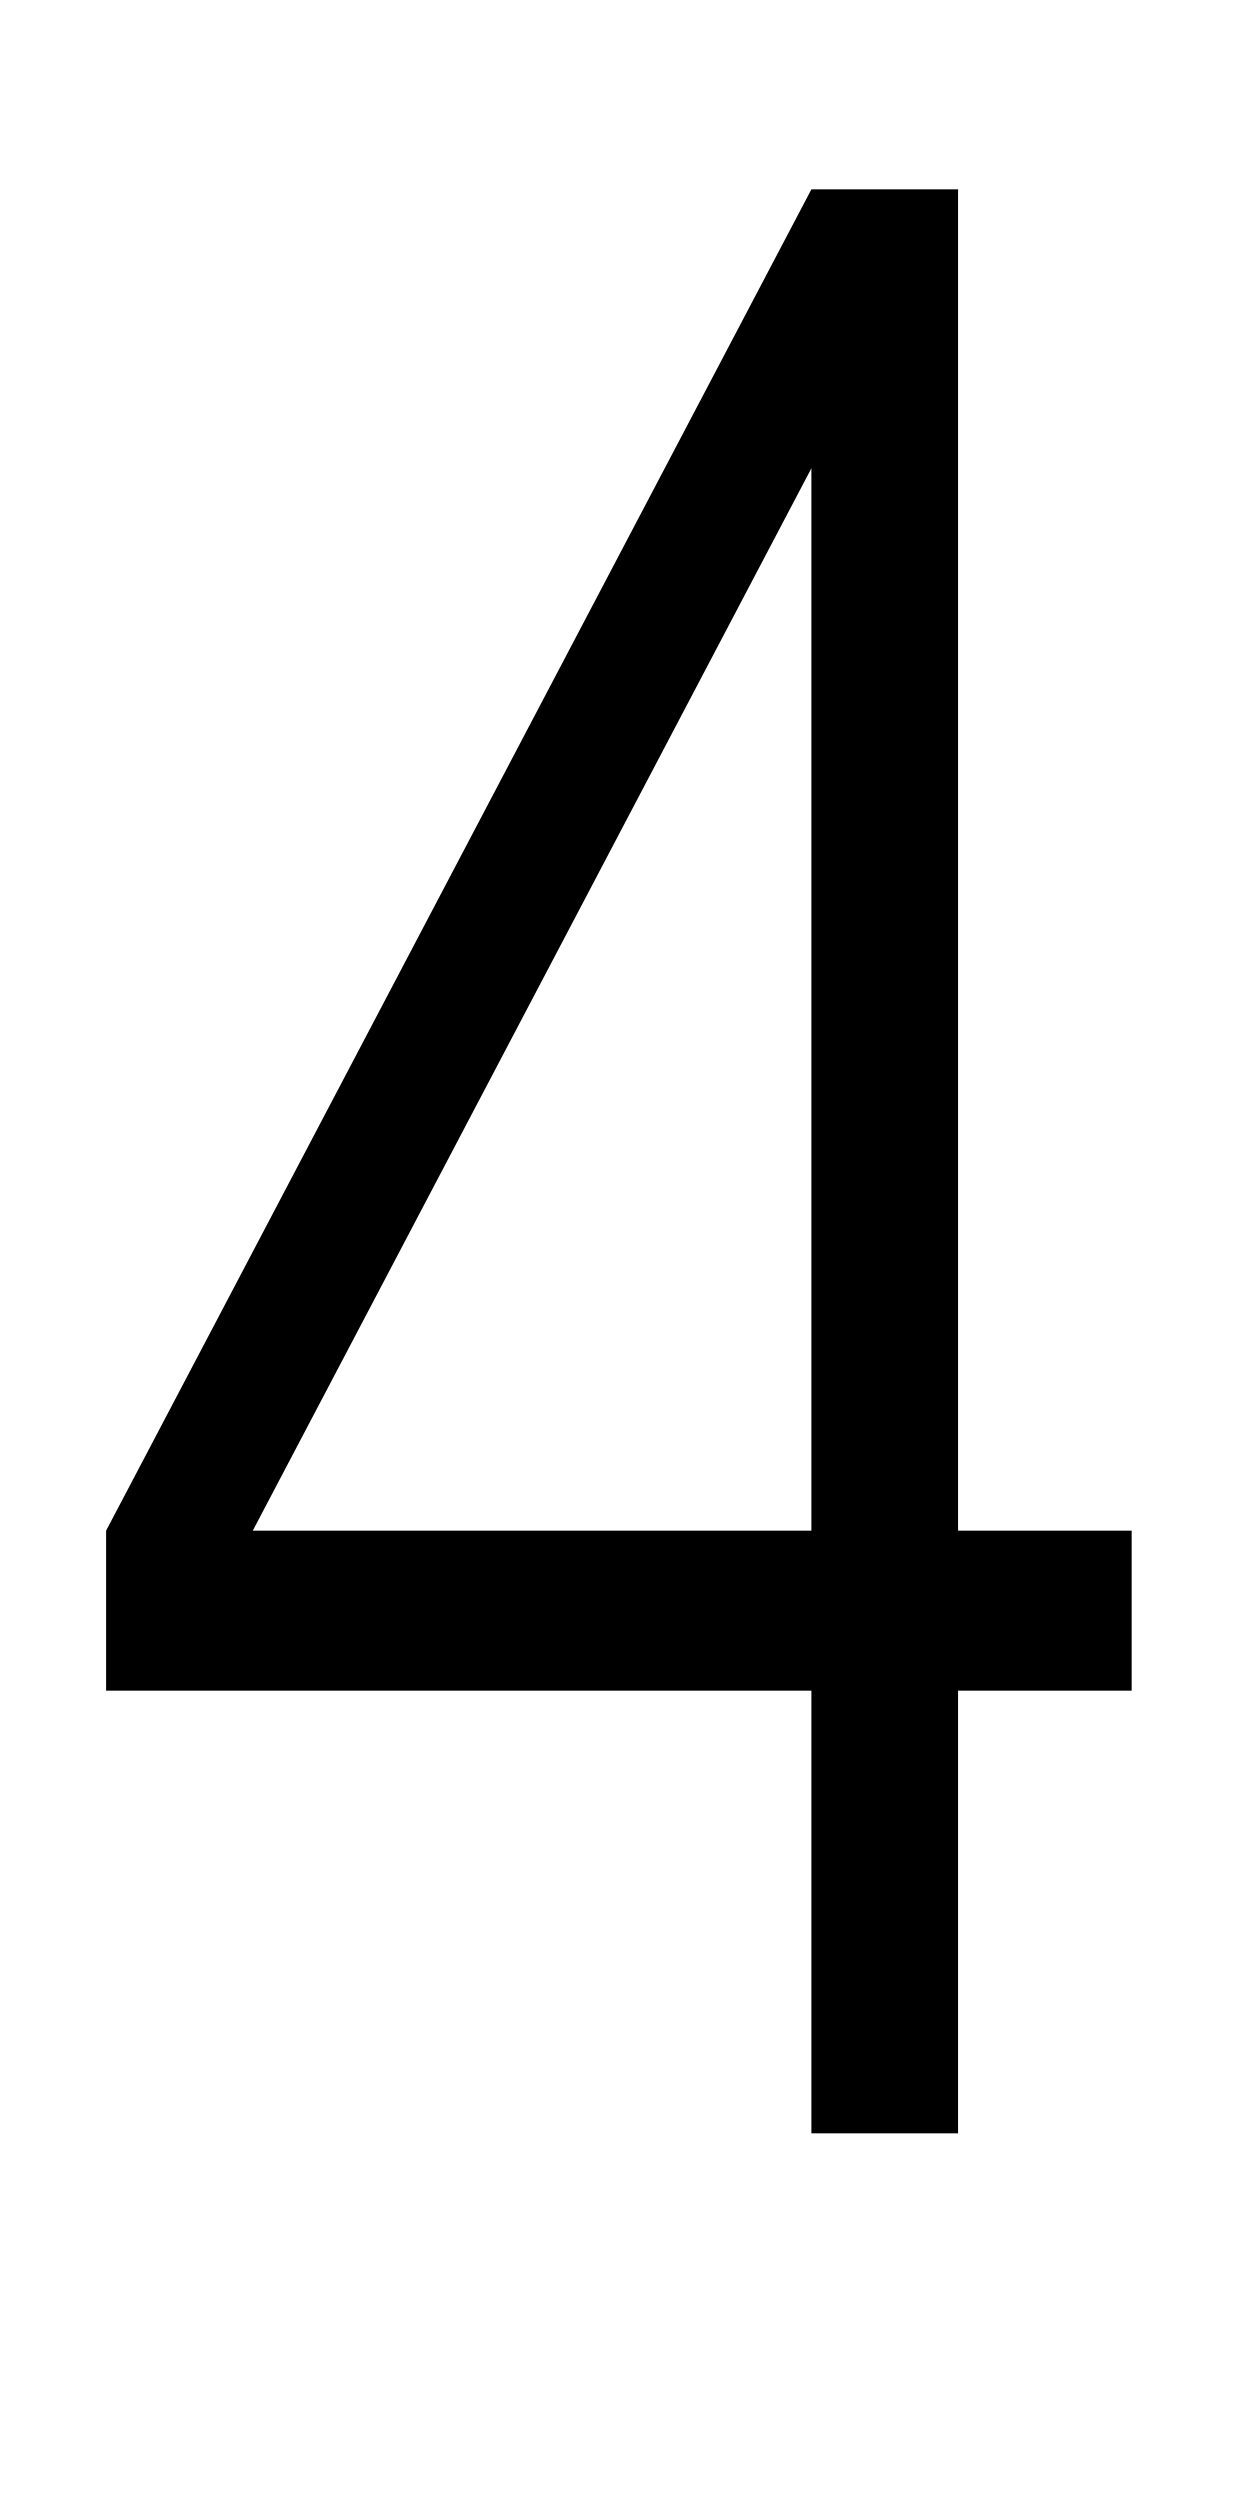
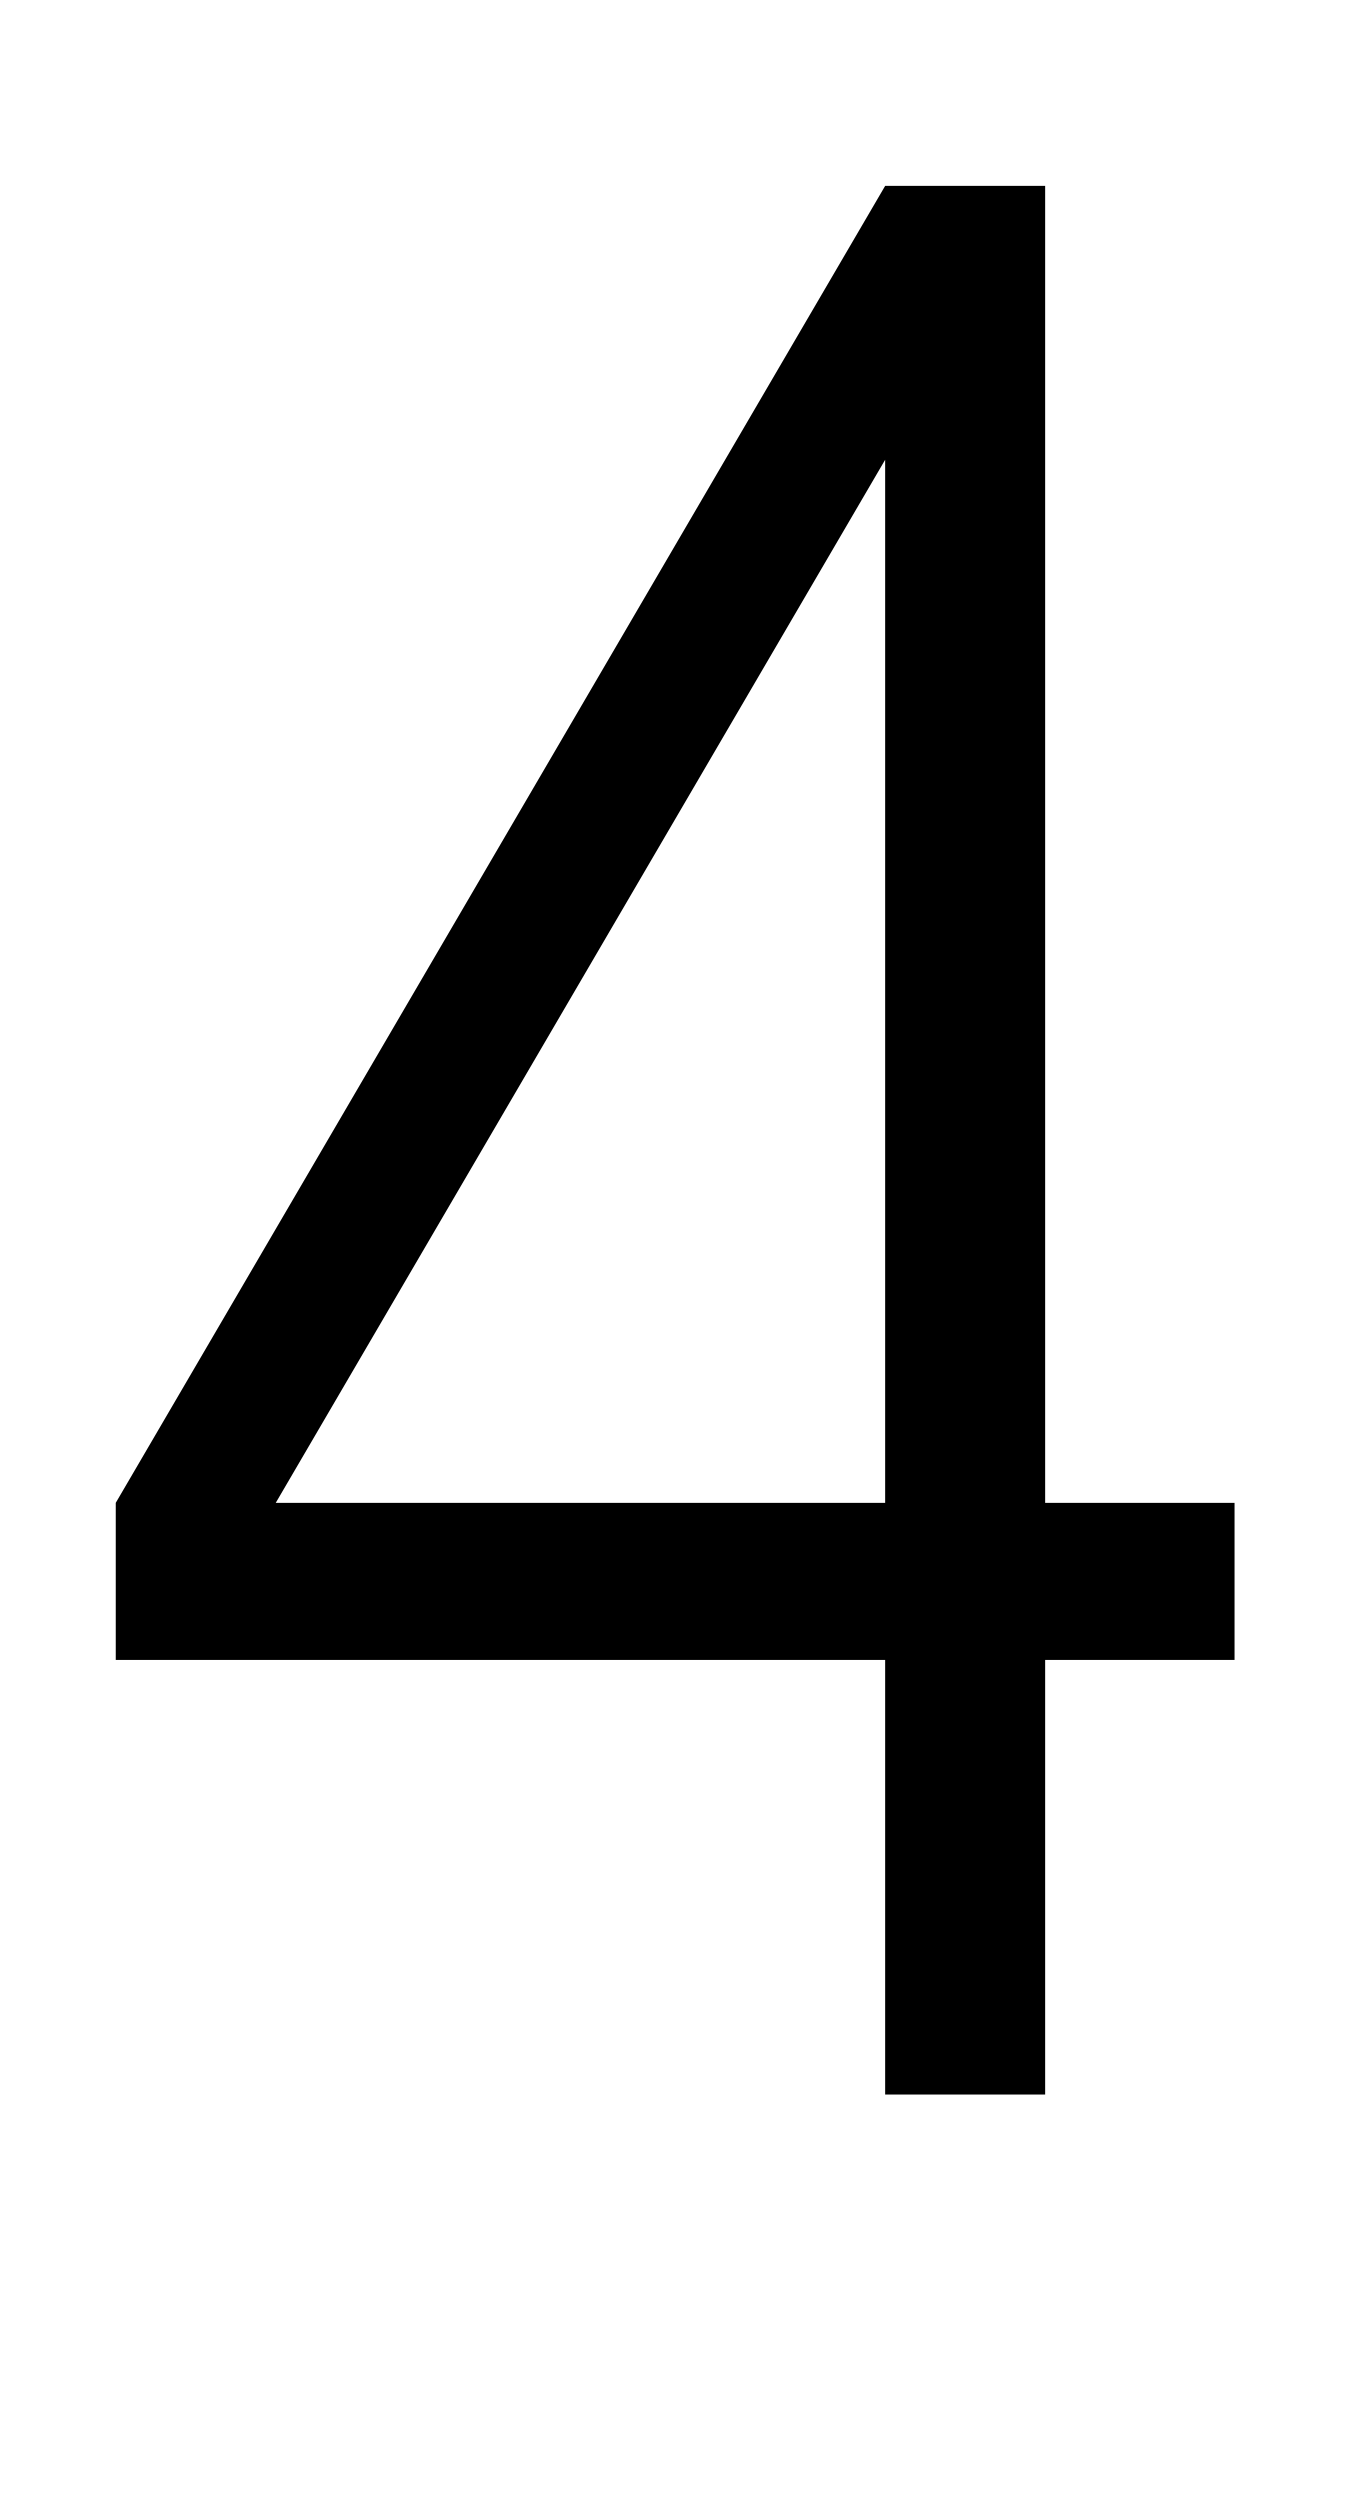
- <svg xmlns="http://www.w3.org/2000/svg" version="1.1" width="18" height="36" viewBox="0 0 18 36">
-   <g transform="translate(0) scale(1 1.2)">
+ <svg xmlns="http://www.w3.org/2000/svg" version="1.1" width="18" height="33" viewBox="0 0 18 33">
+   <g transform="translate(0,0), scale(1,1.08)">
    <path d="m11.684 25.6v-5.312h-10.156v-1.92l10.156-16.096h2.112l-10.156 16.096h8.044v-16.096h2.112v16.096h2.5v1.92h-2.5v5.312z" />
  </g>
</svg>
